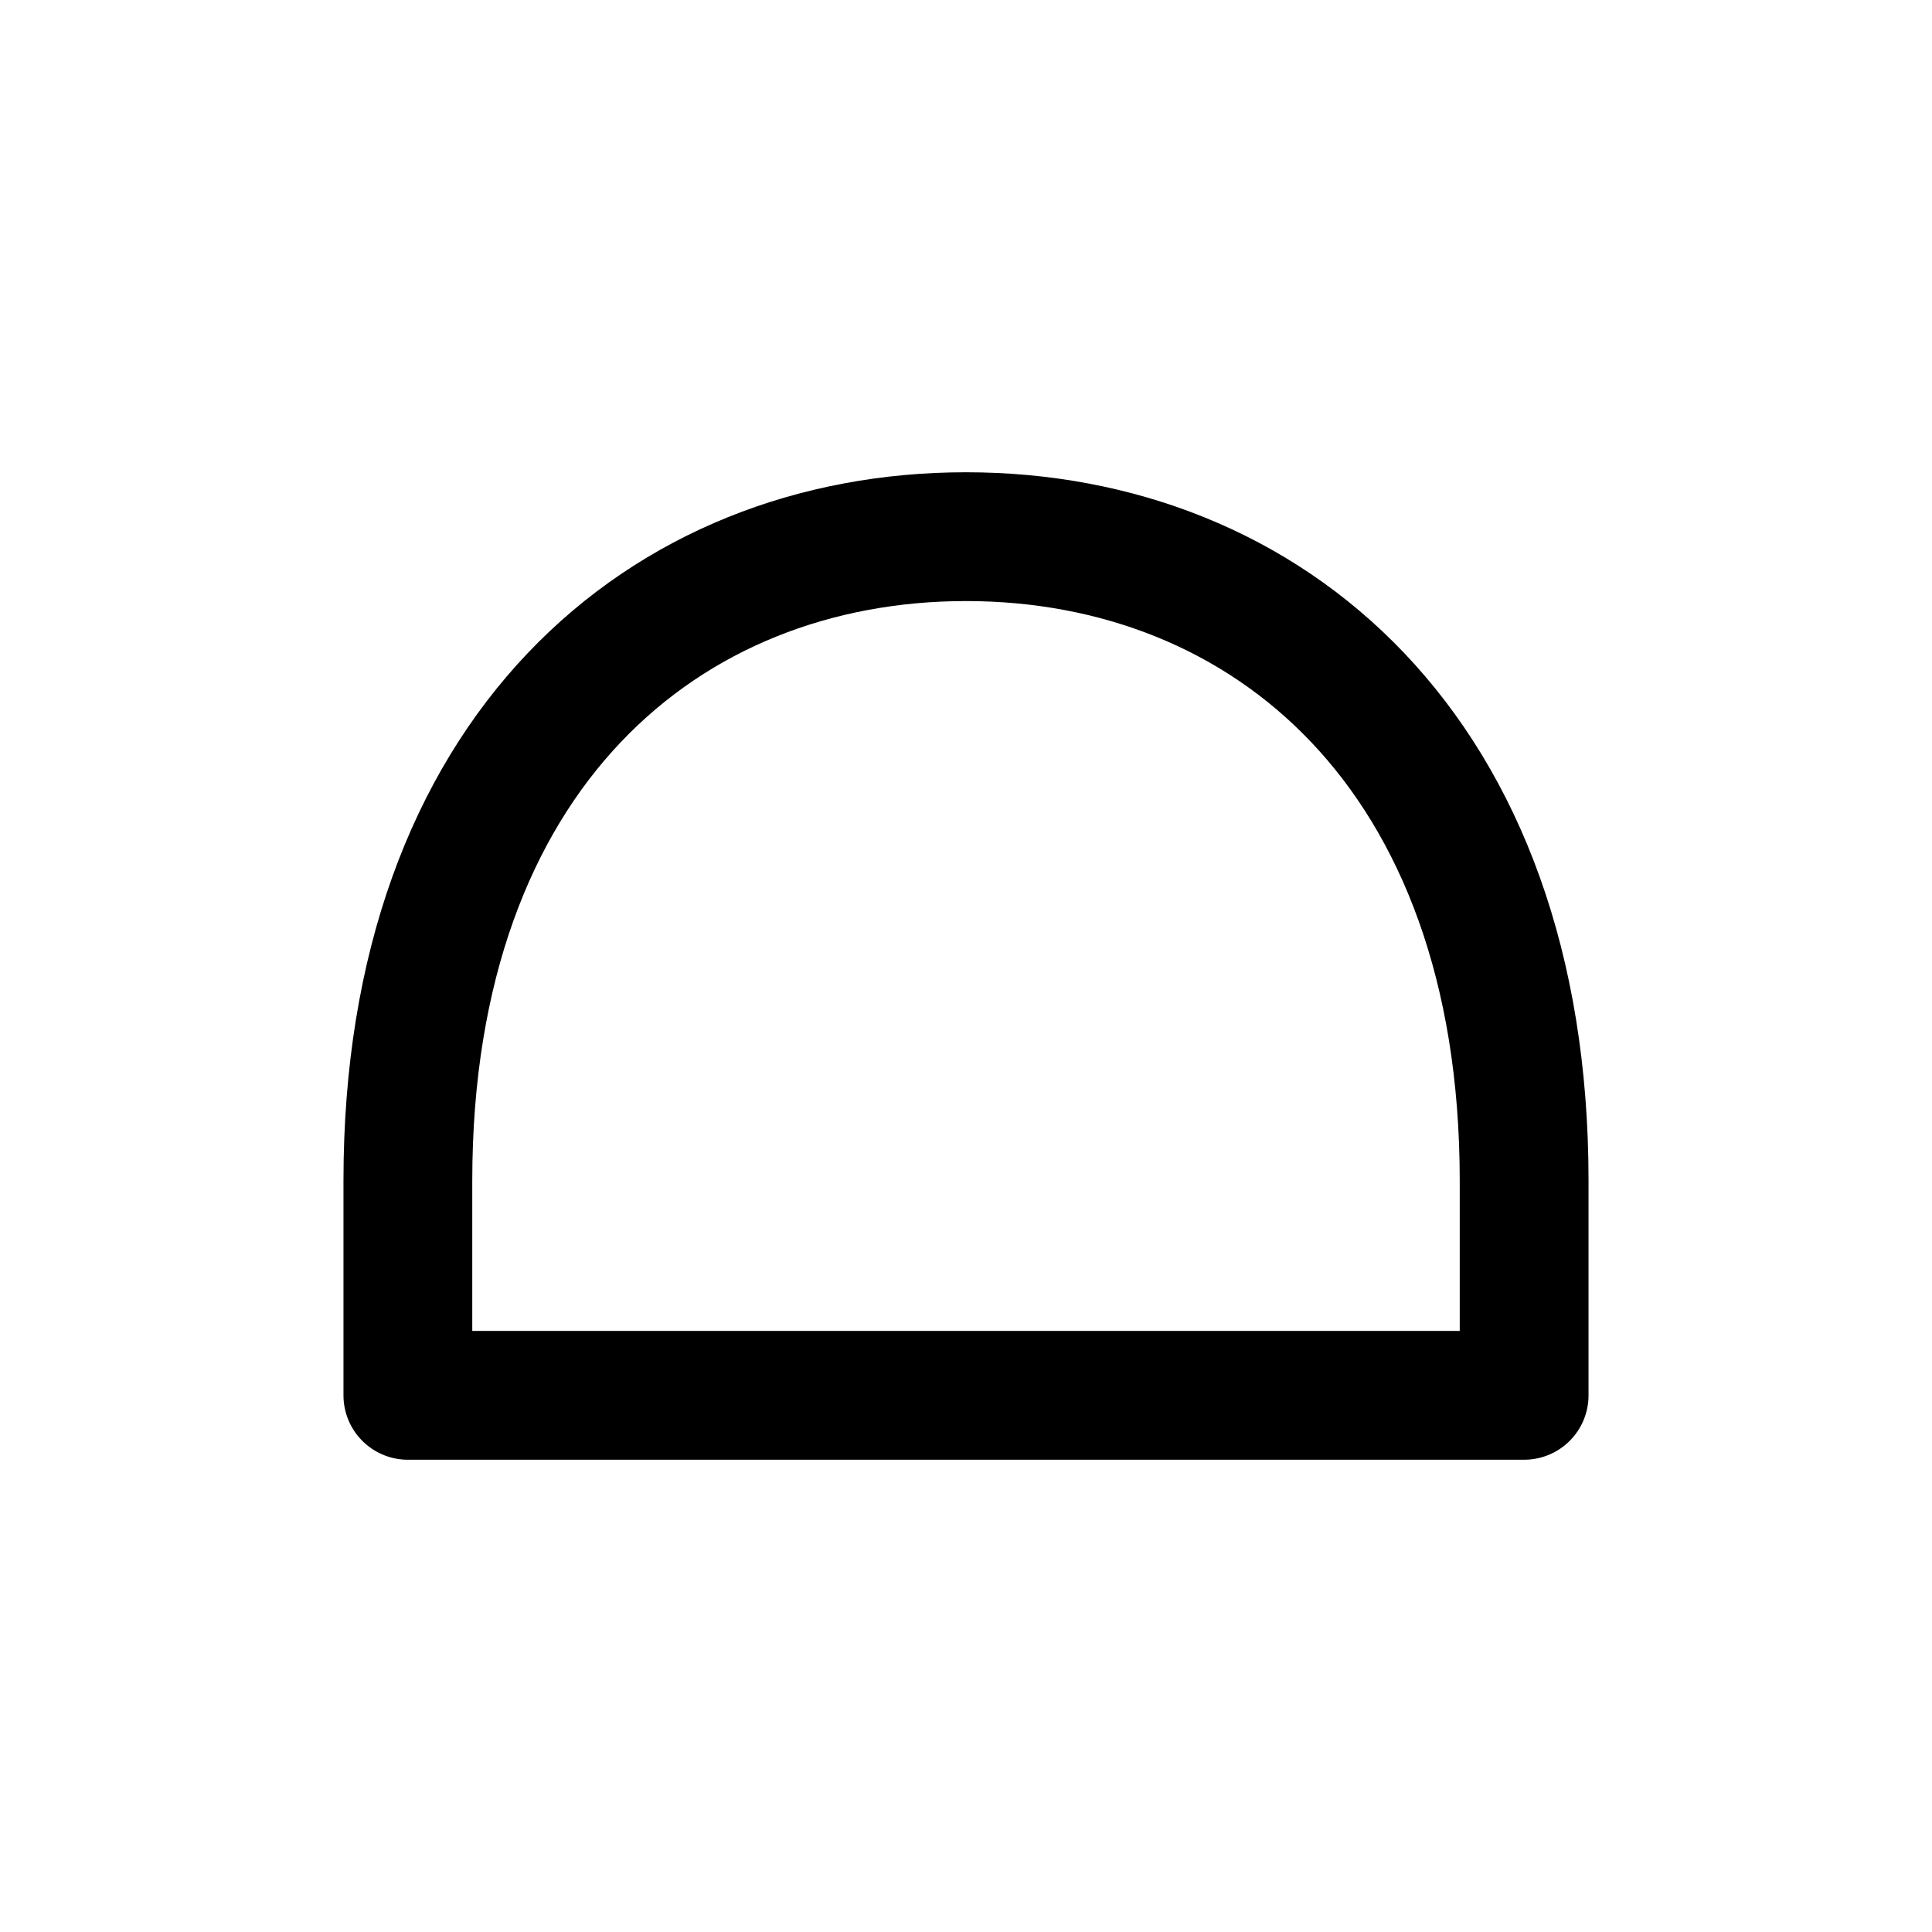
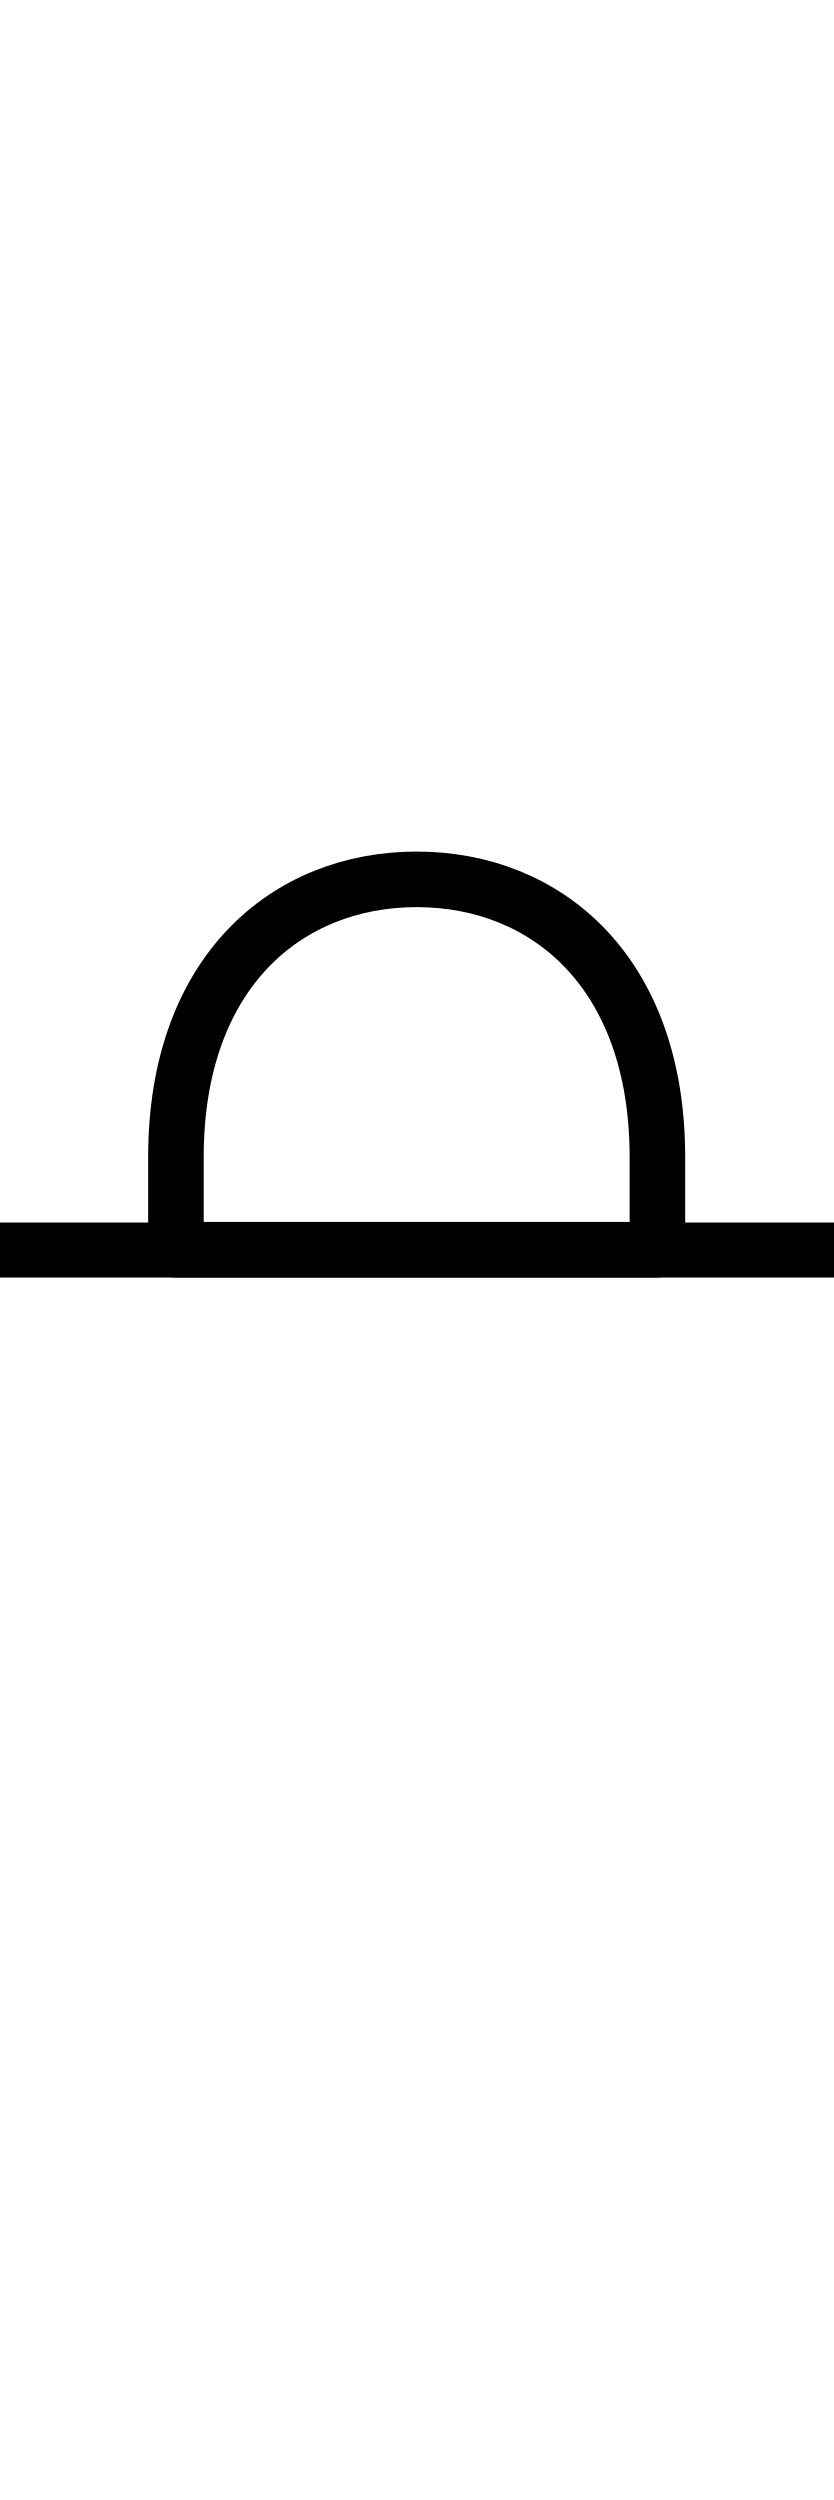
- <svg xmlns="http://www.w3.org/2000/svg" viewBox="0 0 45 45" version="1.1" xml:space="preserve" x="0px" y="0px" width="0.5in" height="0.5in" id="svg2">
+ <svg xmlns="http://www.w3.org/2000/svg" viewBox="0 0 45 135" version="1.1" xml:space="preserve" x="0px" y="0px" width="0.5in" height="1.5in" id="svg2">
  <defs id="defs4">
    <style type="text/css" id="style6">
      path,circle {
        stroke:#000000;
        stroke-width: 3;
        stroke-linecap: round;
        stroke-linejoin: round;
        fill: none
      }</style>
  </defs>
-   <path d="m 9.5,32.5 26,0 0,-5 c 0,-10 -6,-15 -13,-15 -7,0 -13,5 -13,15 z" id="path8" style="fill:none;stroke:#000000;stroke-width:3;stroke-linecap:round;stroke-linejoin:round" />
+   <path d="M 9.5,67.485 H 35.5 v -5 c 0,-10 -6,-15 -13,-15 -7,0 -13,5 -13,15 z" id="path8" style="fill:none;stroke:#000000;stroke-width:3;stroke-linecap:round;stroke-linejoin:round" />
+   <path style="fill:none;stroke:#000000;stroke-width:2.97;stroke-linecap:butt;stroke-linejoin:miter;stroke-miterlimit:4;stroke-dasharray:none;stroke-opacity:1" d="m -33.654,67.5 c 97.42,0 97.42,0 97.42,0" id="path4850" />
</svg>
